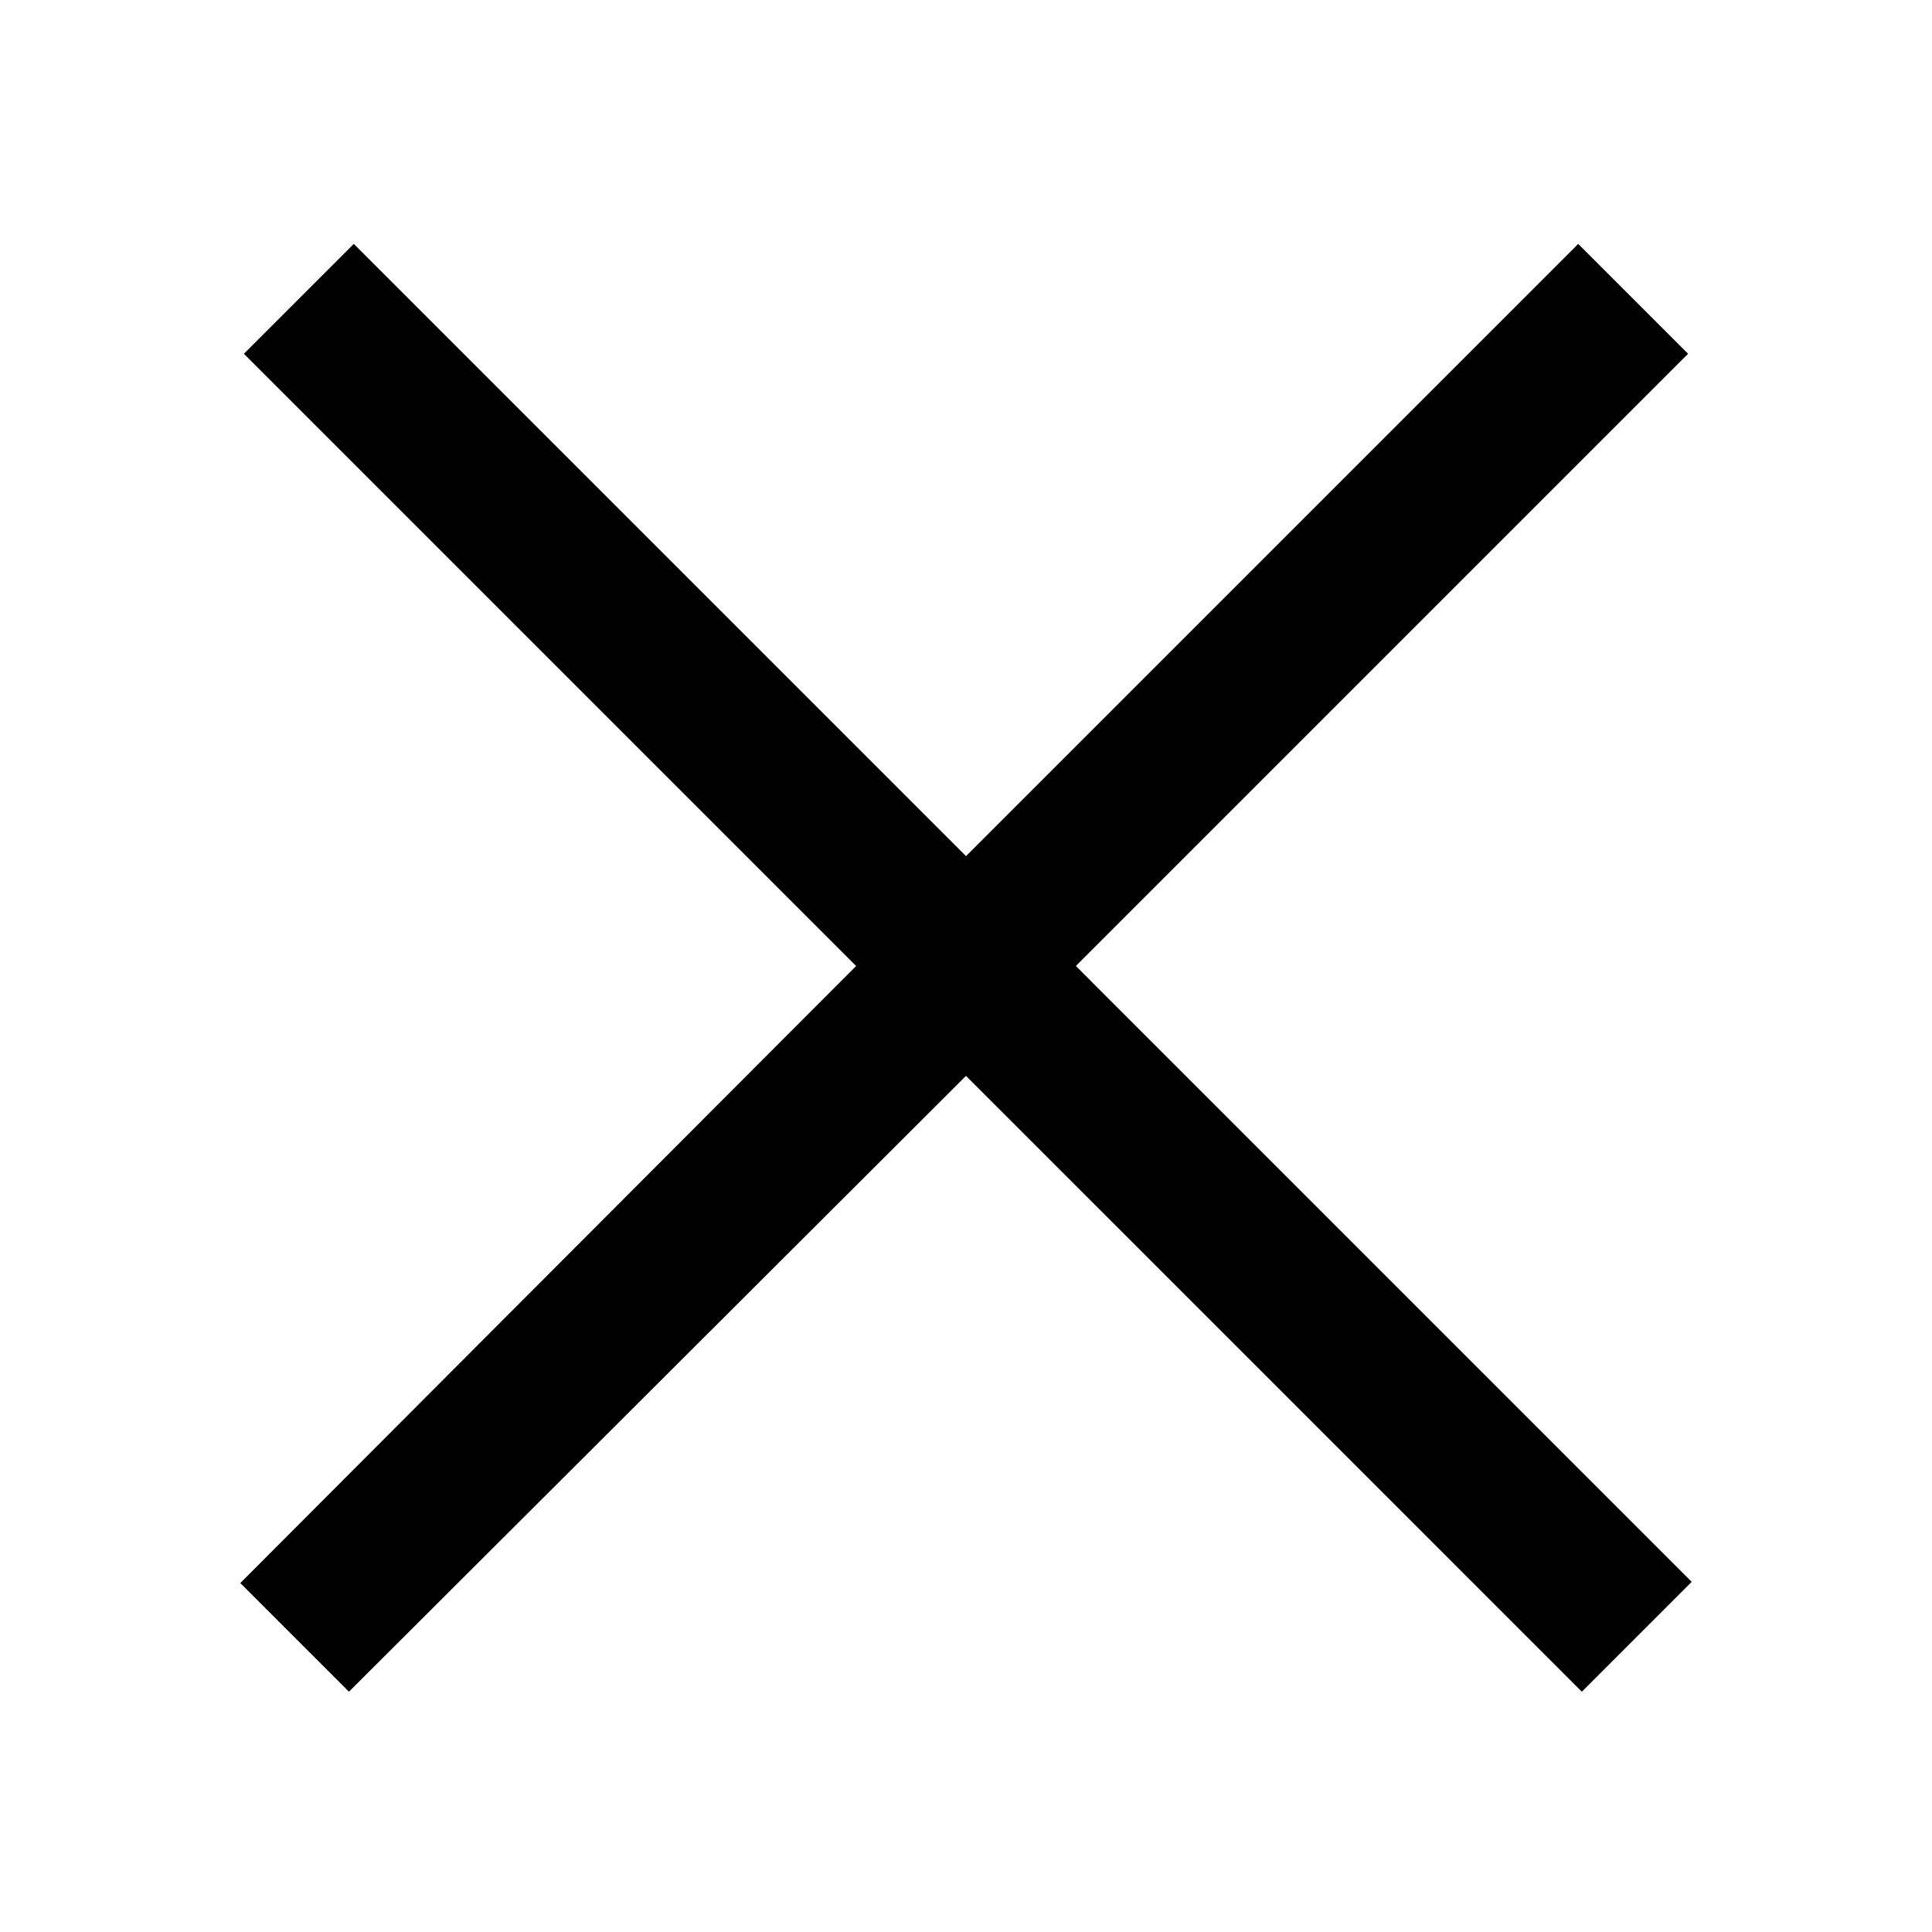
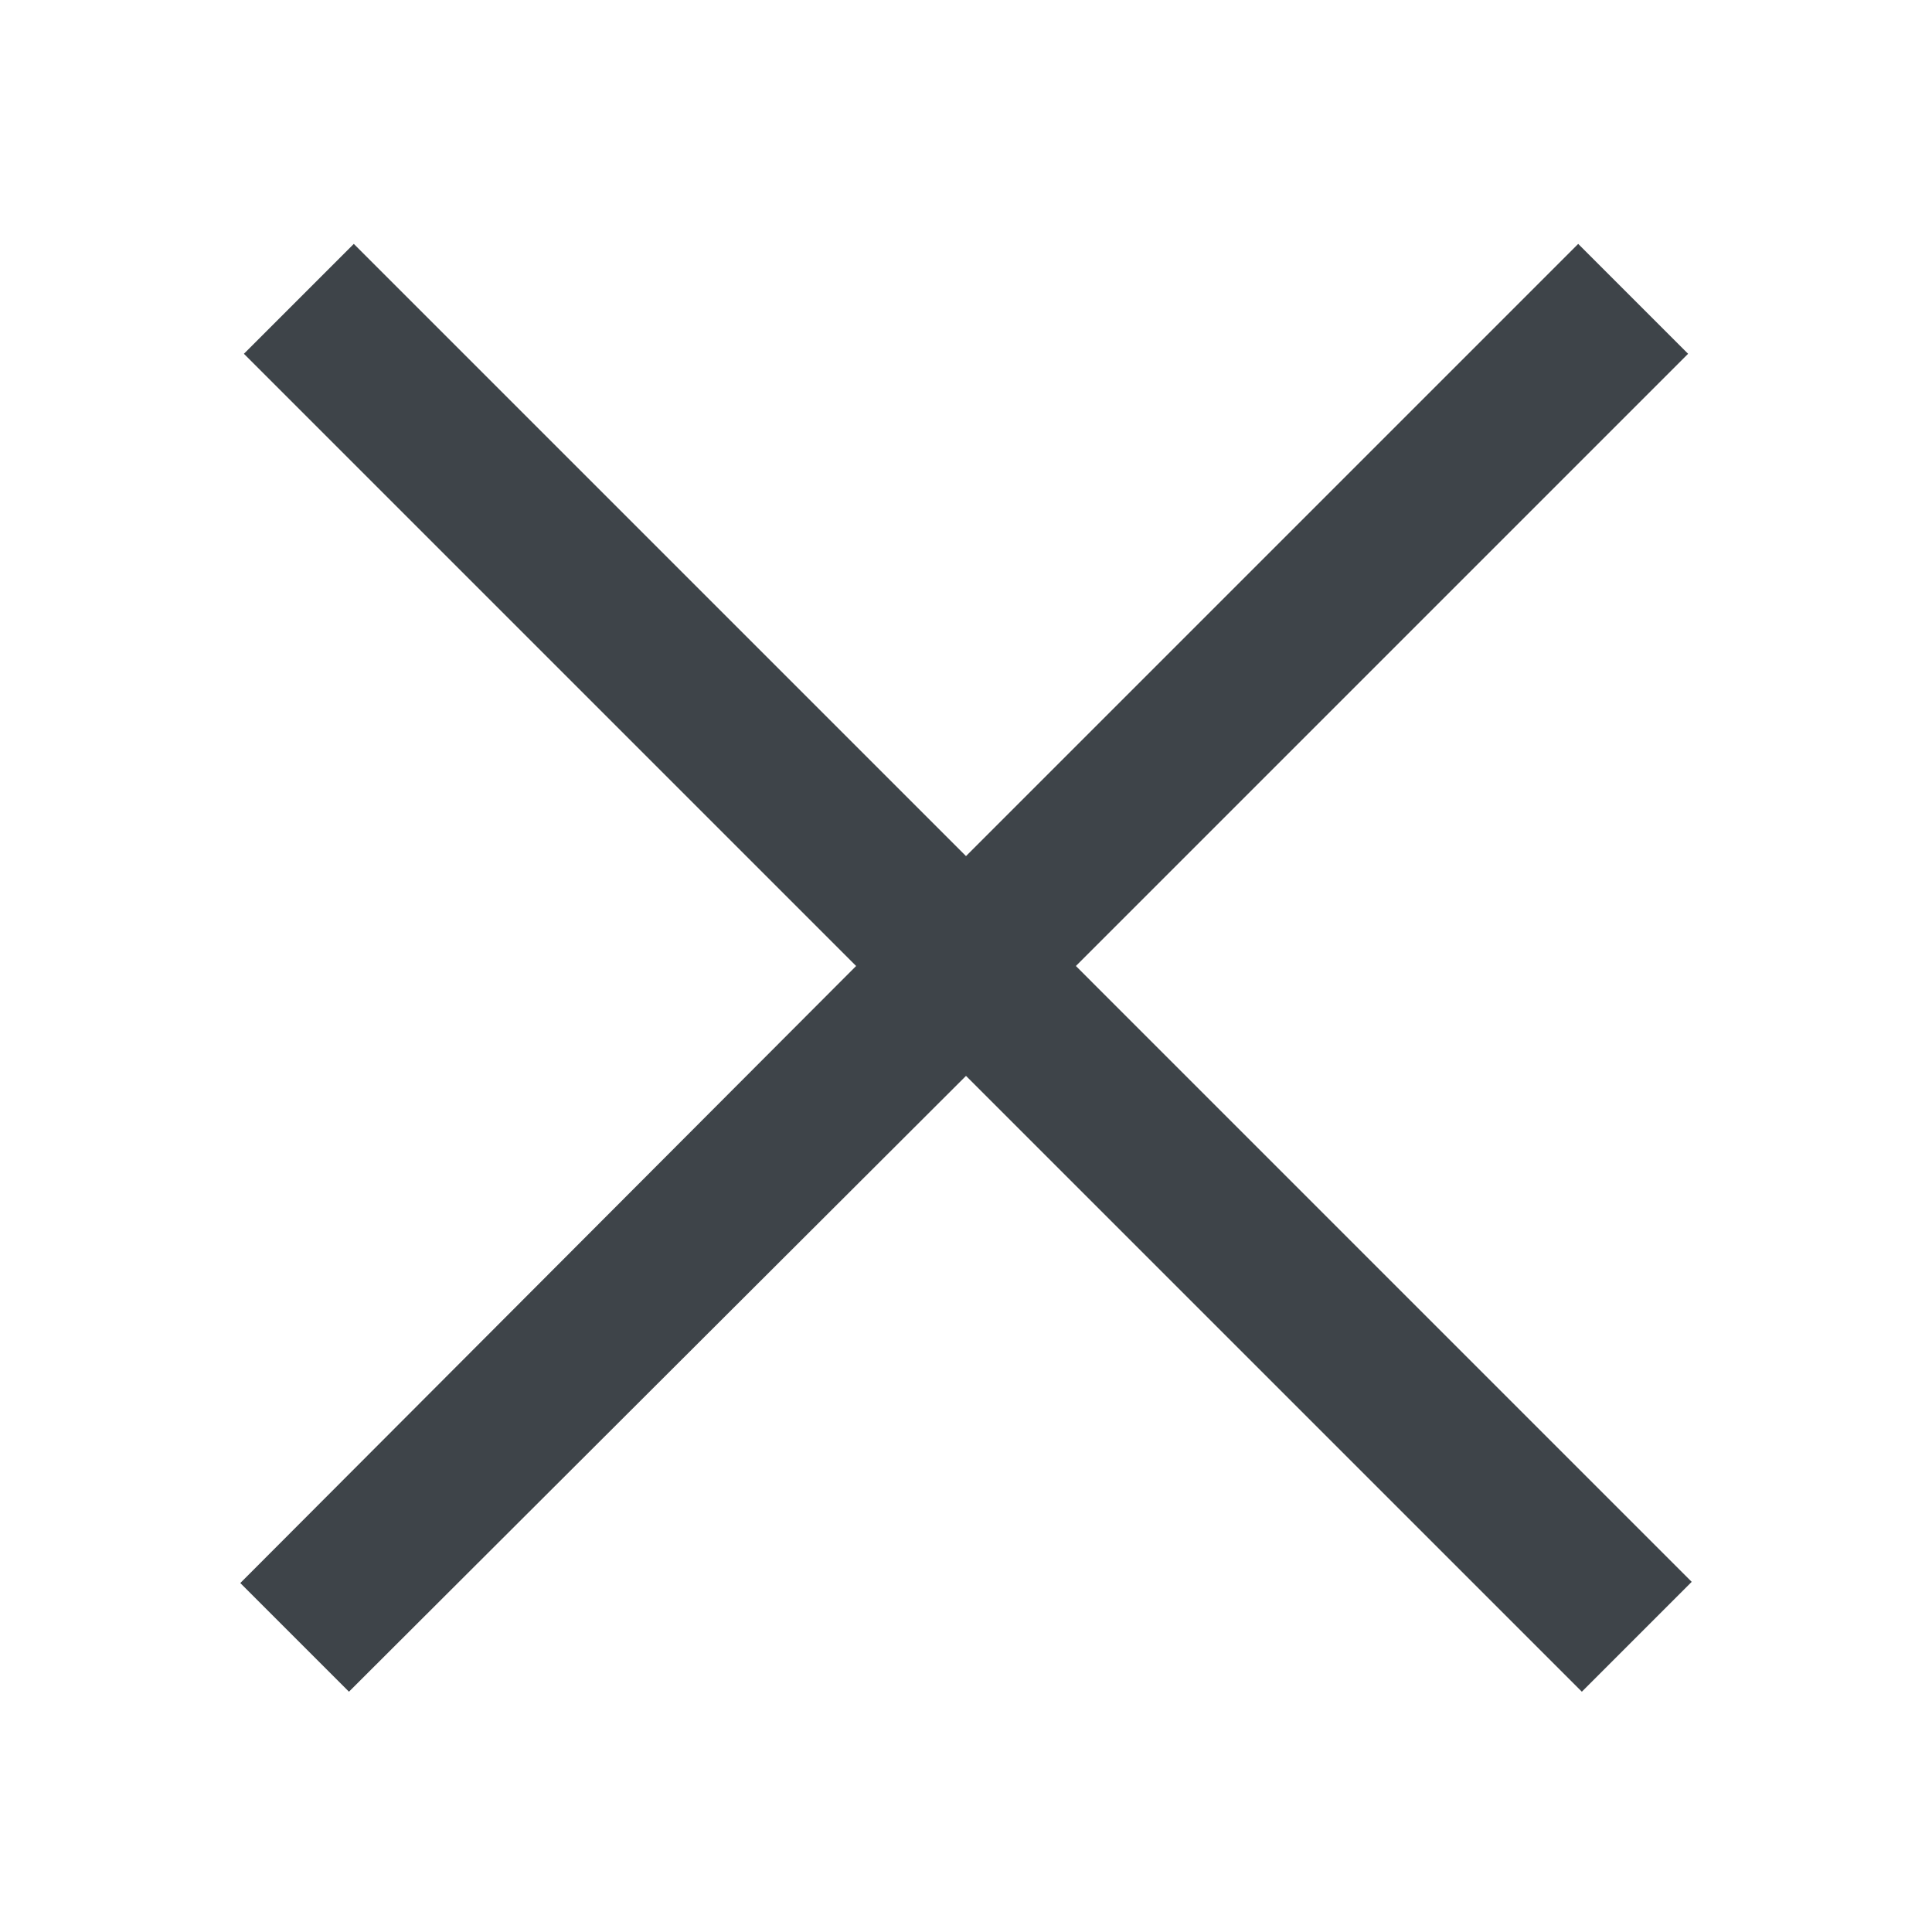
- <svg xmlns="http://www.w3.org/2000/svg" x="0px" y="0px" width="25" height="25" viewBox="0 0 50 50" style="fill:#000;">
+ <svg xmlns="http://www.w3.org/2000/svg" x="0px" y="0px" width="25" height="25" viewBox="0 0 50 50" style="fill:#3E4449;">
  <path d="M 9.156 6.312 L 6.312 9.156 L 22.156 25 L 6.219 40.969 L 9.031 43.781 L 25 27.844 L 40.938 43.781 L 43.781 40.938 L 27.844 25 L 43.688 9.156 L 40.844 6.312 L 25 22.156 Z" />
</svg>
